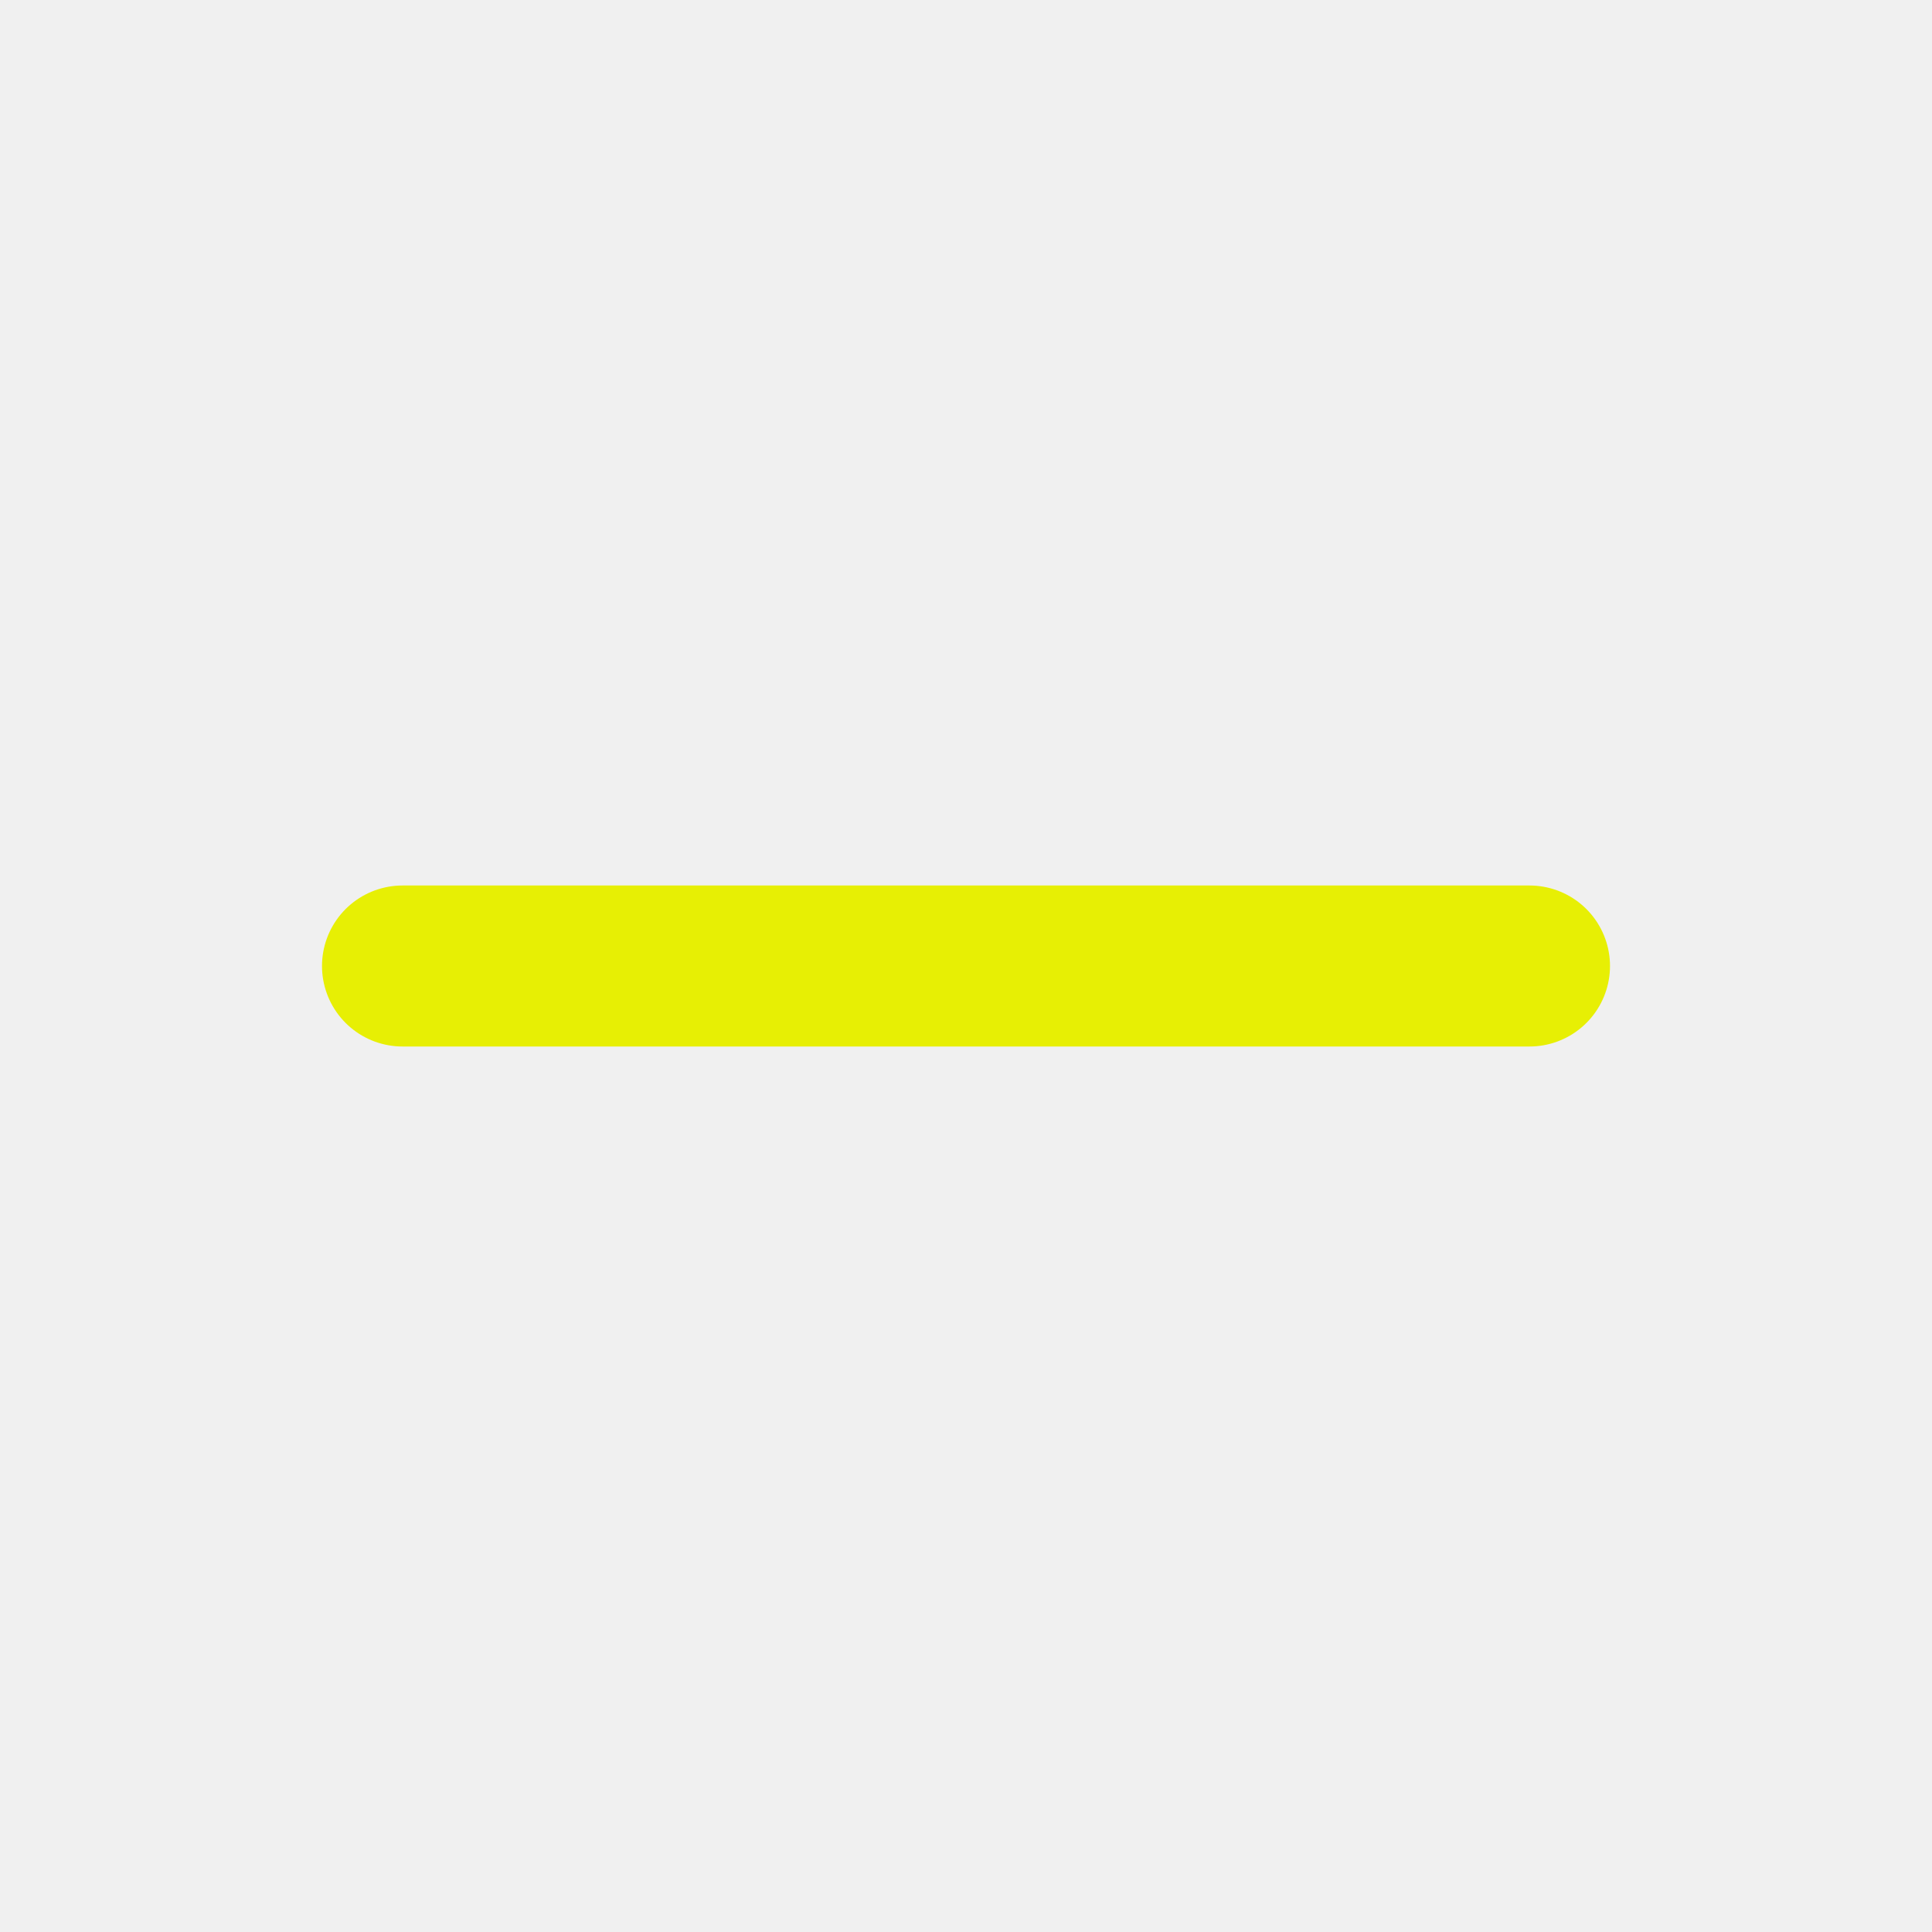
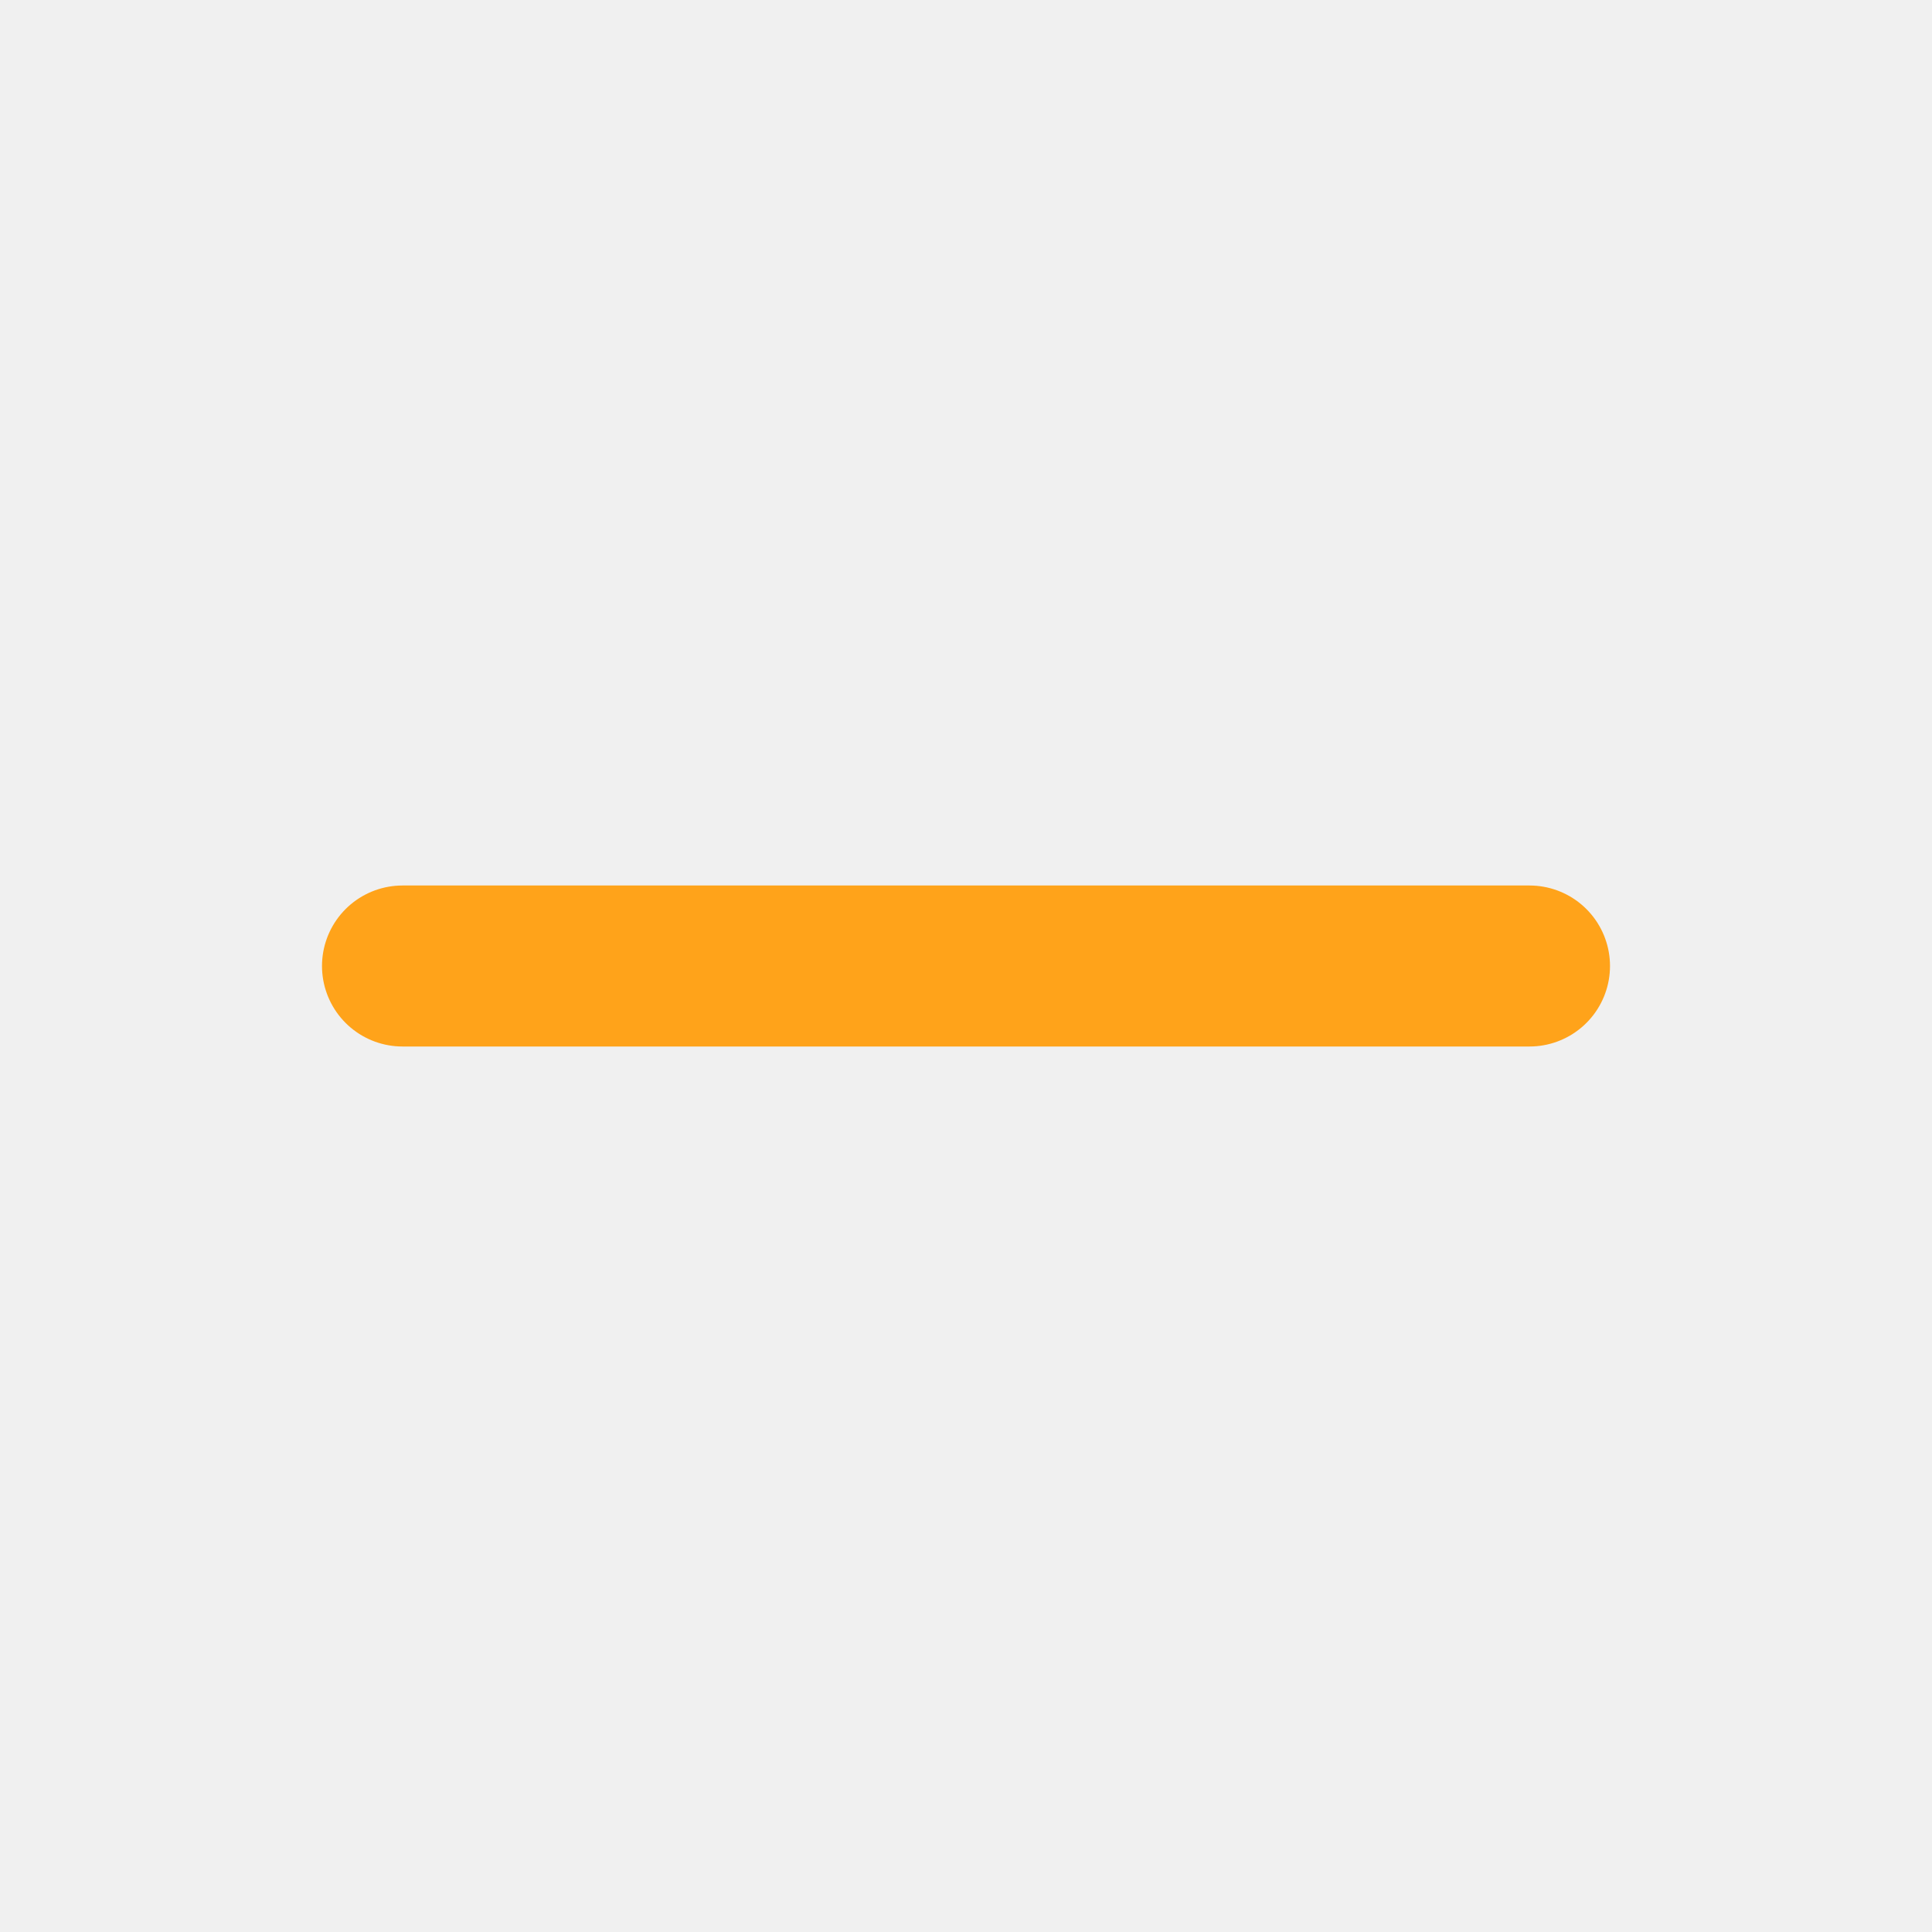
<svg xmlns="http://www.w3.org/2000/svg" width="24" height="24" viewBox="0 0 24 24" fill="none">
  <mask id="mask0_1_54" style="mask-type:alpha" maskUnits="userSpaceOnUse" x="0" y="0" width="24" height="24">
    <rect width="24" height="24" fill="white" />
  </mask>
  <g mask="url(#mask0_1_54)">
-     <path d="M5 12H19" stroke="#e7ef04" stroke-width="2" stroke-linecap="round" stroke-linejoin="round" />
+     <path d="M5 12H19" stroke="#ffa31a" stroke-width="2" stroke-linecap="round" stroke-linejoin="round" />
  </g>
</svg>
